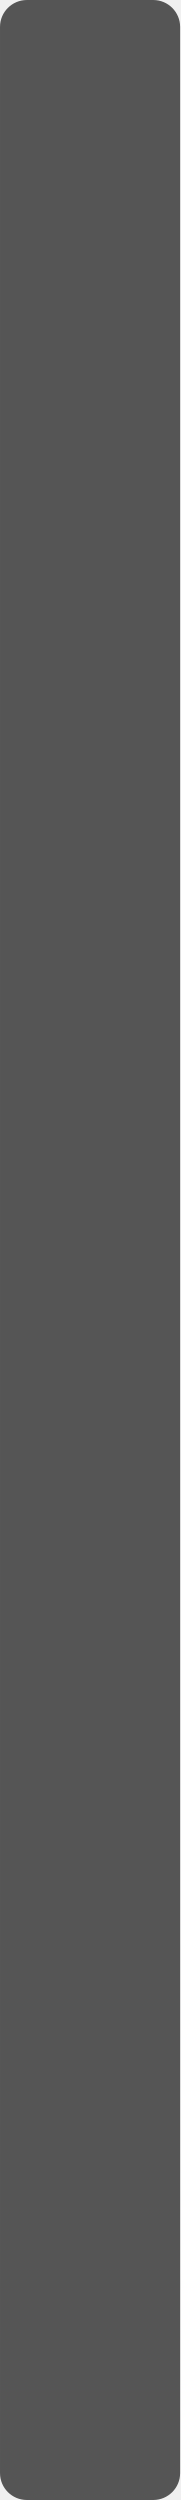
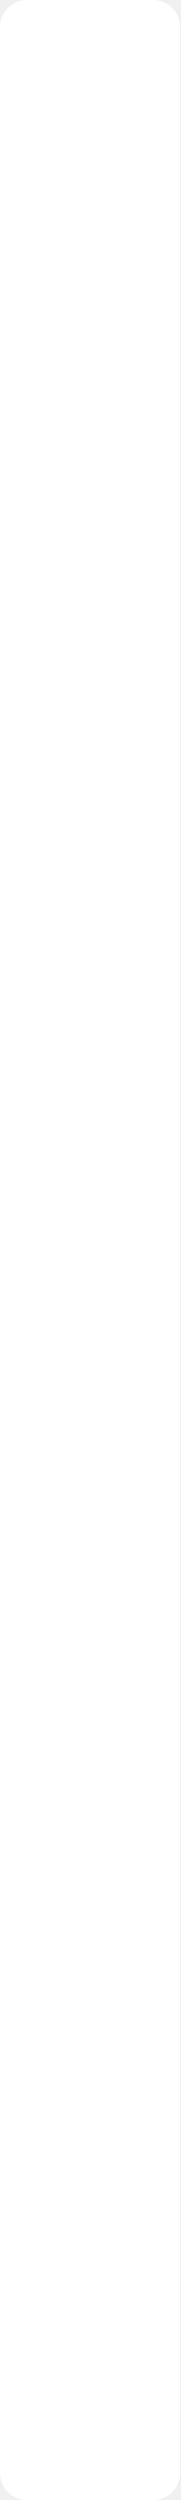
<svg xmlns="http://www.w3.org/2000/svg" width="13.259mm" height="184.034mm" viewBox="0 0 13.259 184.034" version="1.1" id="svg1">
  <defs id="defs1" />
  <g id="layer1" transform="translate(-92.64253,-59.93863)">
-     <rect style="opacity:1;fill:#555555;fill-opacity:1;stroke:none;stroke-width:4.264;stroke-linecap:round;stroke-linejoin:round;stroke-miterlimit:4;stroke-dasharray:none;stroke-opacity:1" id="rect4" width="13.259" height="184.034" x="92.643" y="59.939" ry="1.981" />
+     <rect style="opacity:1;fill:#ffffff;fill-opacity:1;stroke:none;stroke:none;stroke-width:4.264;stroke-linecap:round;stroke-linejoin:round;stroke-miterlimit:4;stroke-dasharray:none;stroke-opacity:1" id="rect4" width="13.259" height="184.034" x="92.643" y="59.939" ry="1.981" />
  </g>
</svg>
